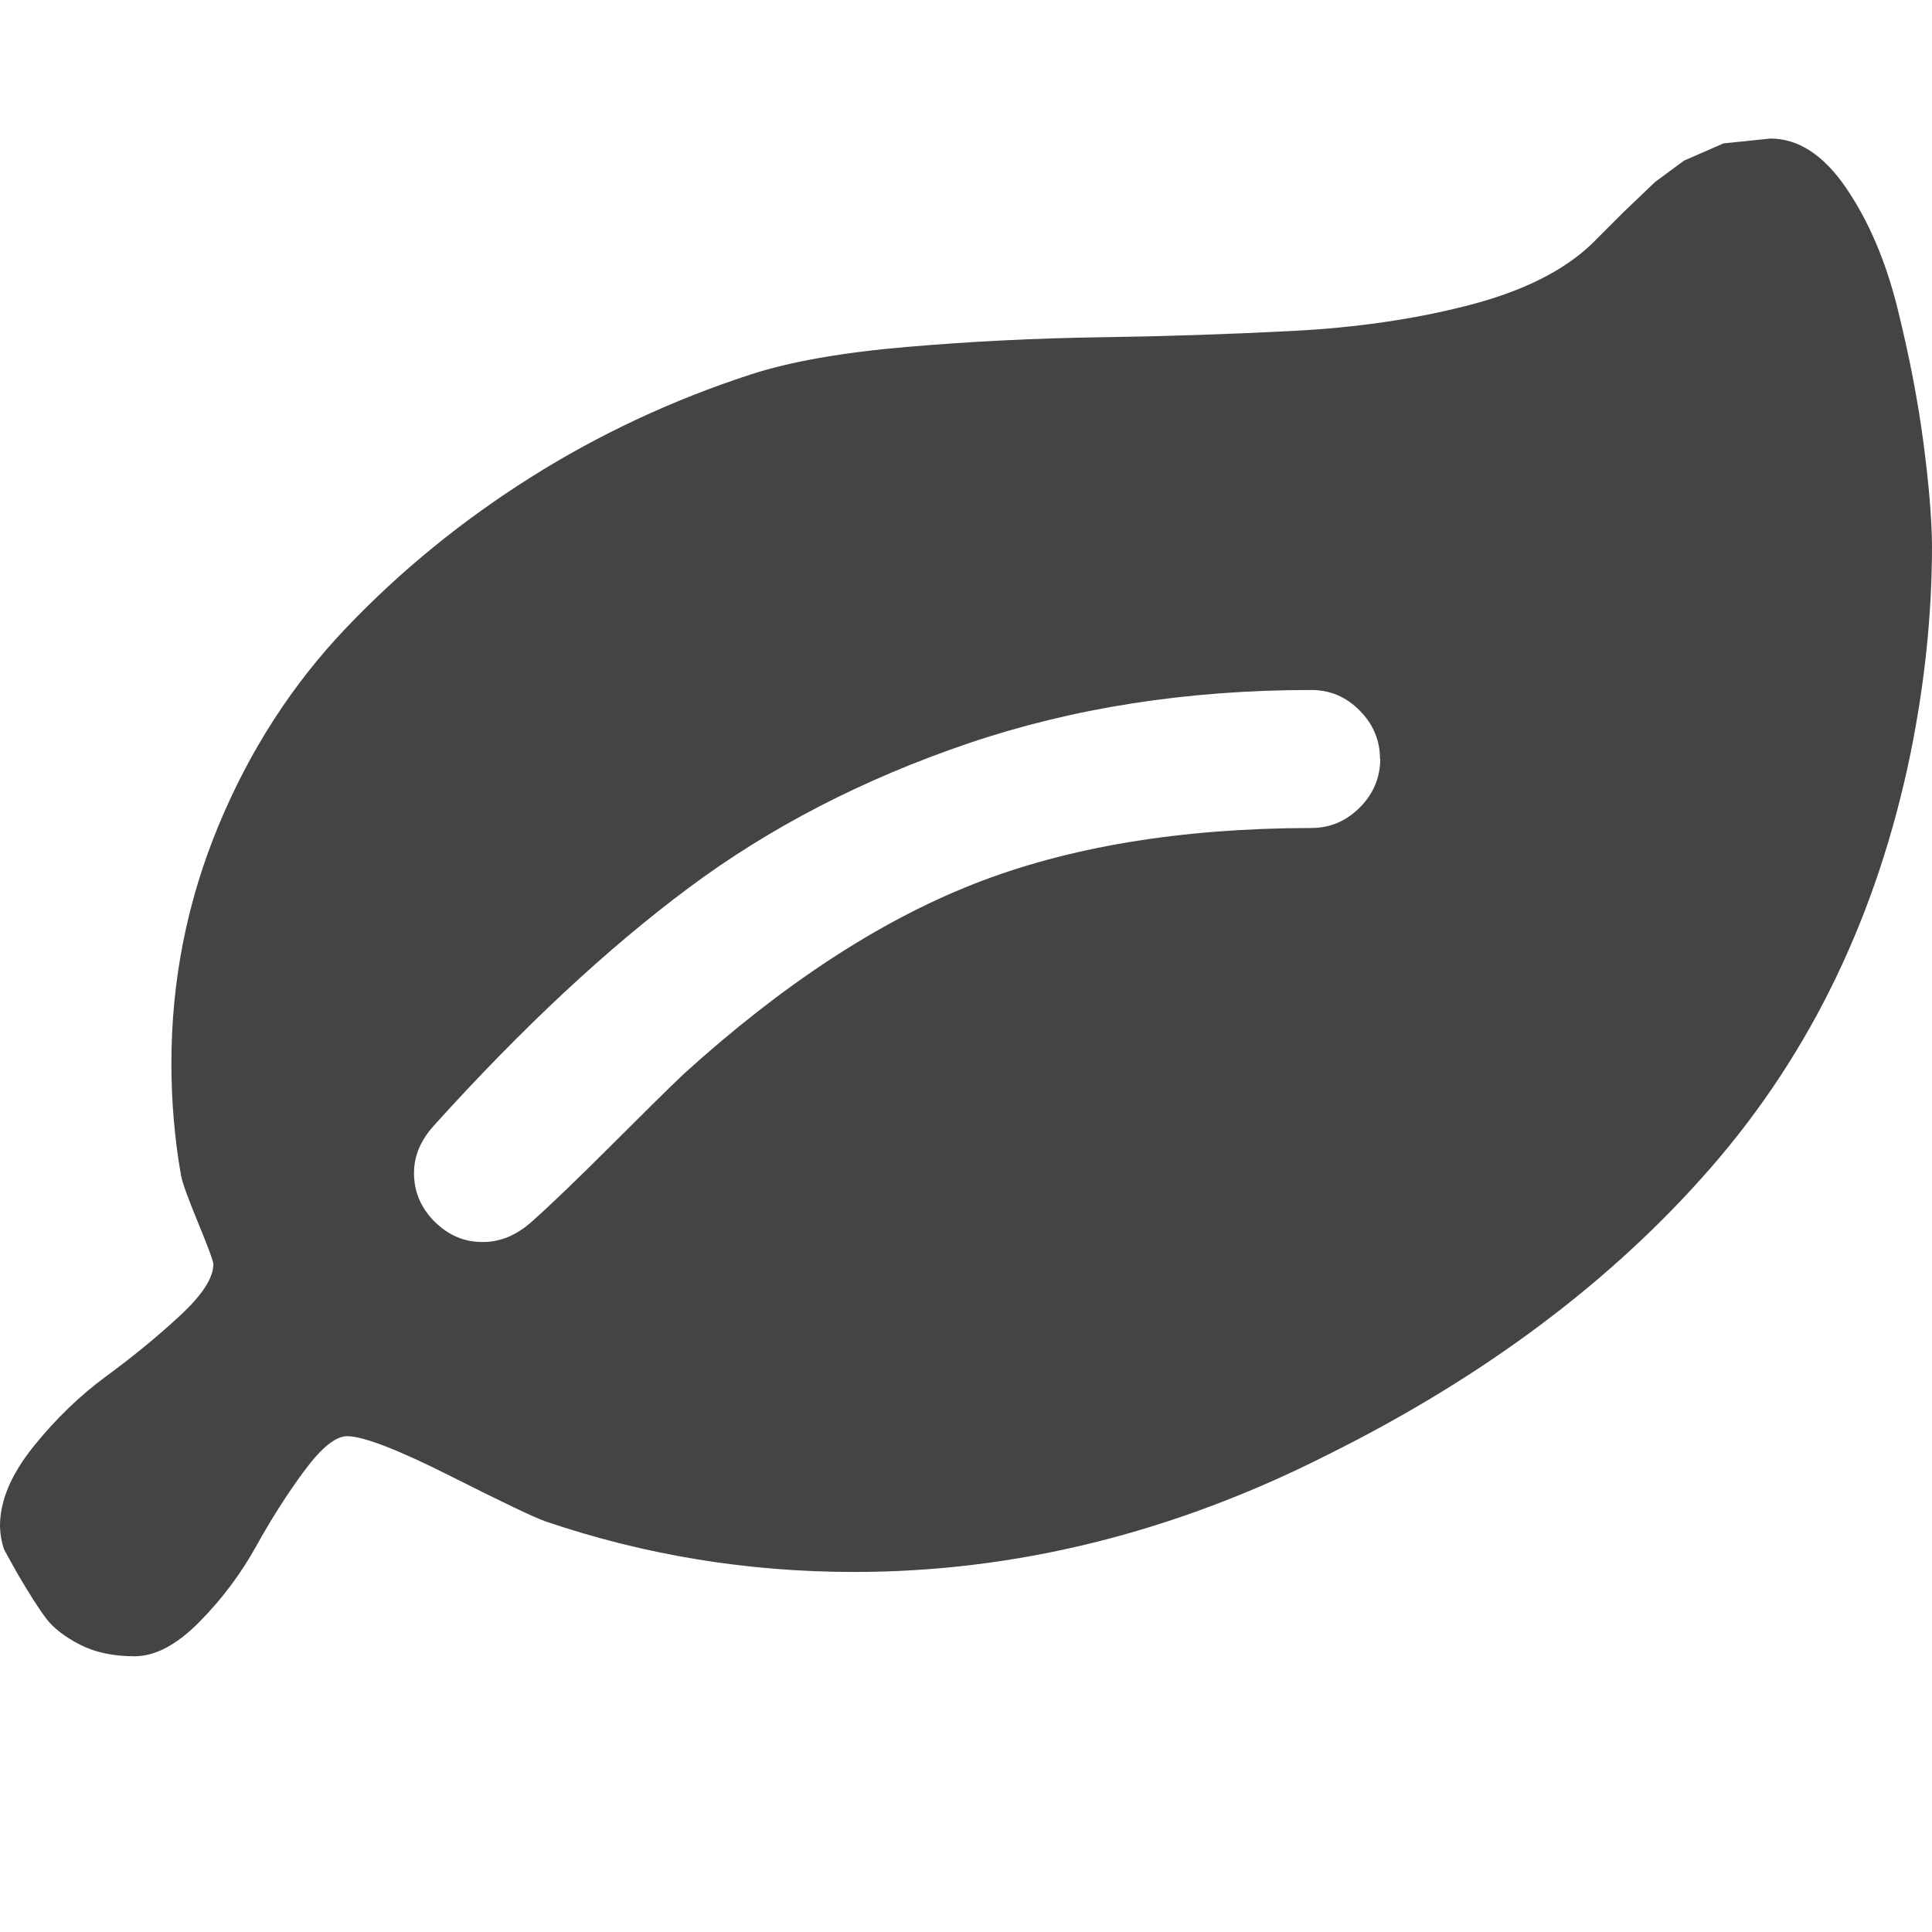
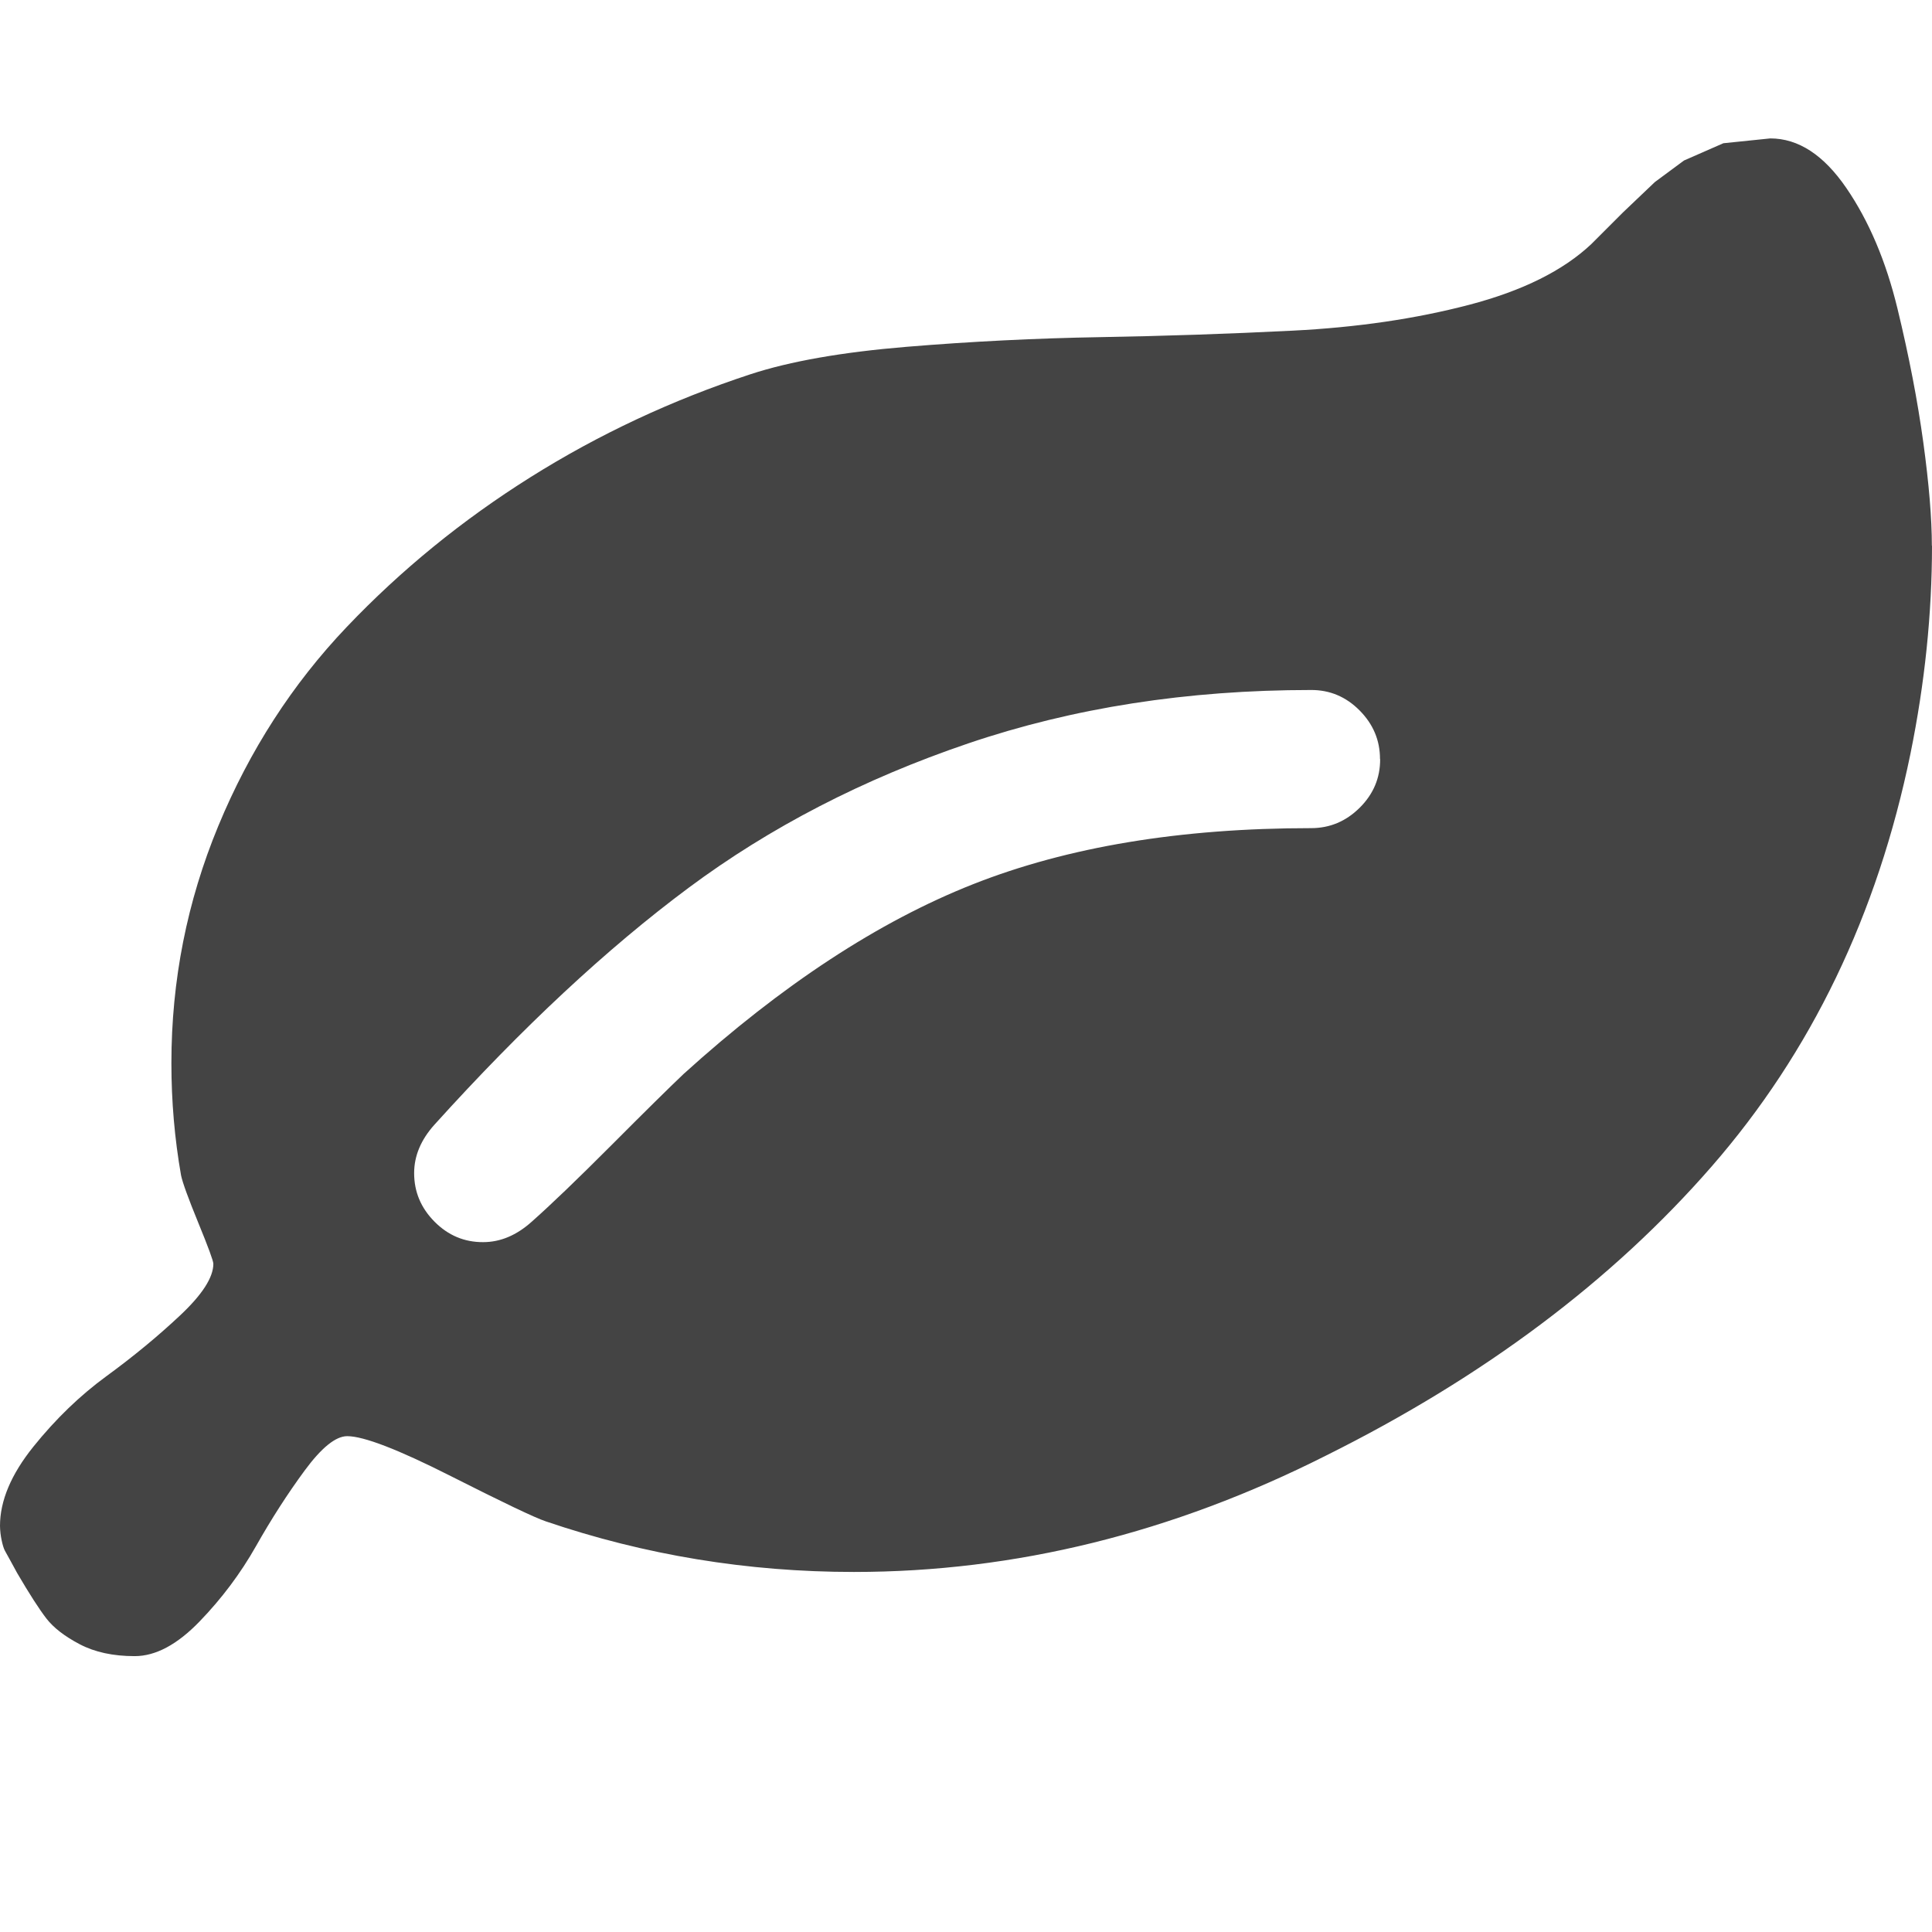
- <svg xmlns="http://www.w3.org/2000/svg" width="14" height="14" viewBox="0 0 14 14">
-   <path fill="#444" d="M10 5.5q0-.203-.148-.352T9.5 5q-1.344 0-2.484.387T4.99 6.434 3.15 8.15Q3 8.312 3 8.5q0 .204.15.353T3.5 9q.188 0 .353-.147.21-.187.578-.555t.524-.516q1.07-.97 2.098-1.375T9.502 6q.202 0 .35-.147t.15-.352zm4-1.547q0 .742-.156 1.508-.36 1.75-1.44 2.993T9.61 10.547q-1.672.844-3.422.844-1.156 0-2.234-.366-.117-.04-.688-.328t-.75-.29q-.125 0-.31.25t-.35.548-.41.547-.47.25q-.234 0-.398-.085t-.242-.187-.21-.328q-.017-.03-.048-.086t-.043-.078-.023-.074T0 11.057q0-.273.242-.574t.53-.512.532-.437.242-.375q0-.03-.11-.297t-.124-.343q-.07-.398-.07-.813 0-.898.34-1.72t.93-1.44 1.332-1.086 1.594-.746q.43-.14 1.133-.2t1.403-.07 1.395-.046 1.277-.187.887-.442l.23-.23.23-.22.21-.155.286-.125.34-.035q.305 0 .55.36t.372.874.187.97.062.75z" />
+ <svg xmlns="http://www.w3.org/2000/svg" width="14" height="14">
+   <path fill="#444" d="M10 5.5q0-.203-.148-.352T9.5 5q-1.344 0-2.484.387T4.989 6.434t-1.84 1.715q-.148.164-.148.352 0 .203.148.352t.352.148q.187 0 .352-.148.211-.187.578-.555t.523-.516q1.07-.969 2.098-1.375t2.449-.406q.203 0 .352-.148t.148-.352zm4-1.547q0 .742-.156 1.508-.359 1.75-1.441 2.992T9.61 10.547q-1.672.844-3.422.844-1.156 0-2.234-.367-.117-.039-.688-.328t-.75-.289q-.125 0-.309.25t-.352.547-.41.547-.469.25q-.234 0-.398-.086t-.242-.187-.211-.328l-.047-.086-.043-.078q-.012-.023-.023-.074T0 11.057q0-.273.242-.574t.531-.512.531-.438.242-.375q0-.031-.109-.297t-.125-.344q-.07-.398-.07-.813 0-.898.34-1.719t.93-1.441 1.332-1.086 1.594-.746q.43-.141 1.133-.199t1.402-.07 1.395-.047 1.277-.187.887-.441l.23-.23.23-.219.211-.156.285-.125.34-.035q.305 0 .551.359t.371.875.187.969.062.75z" />
</svg>
